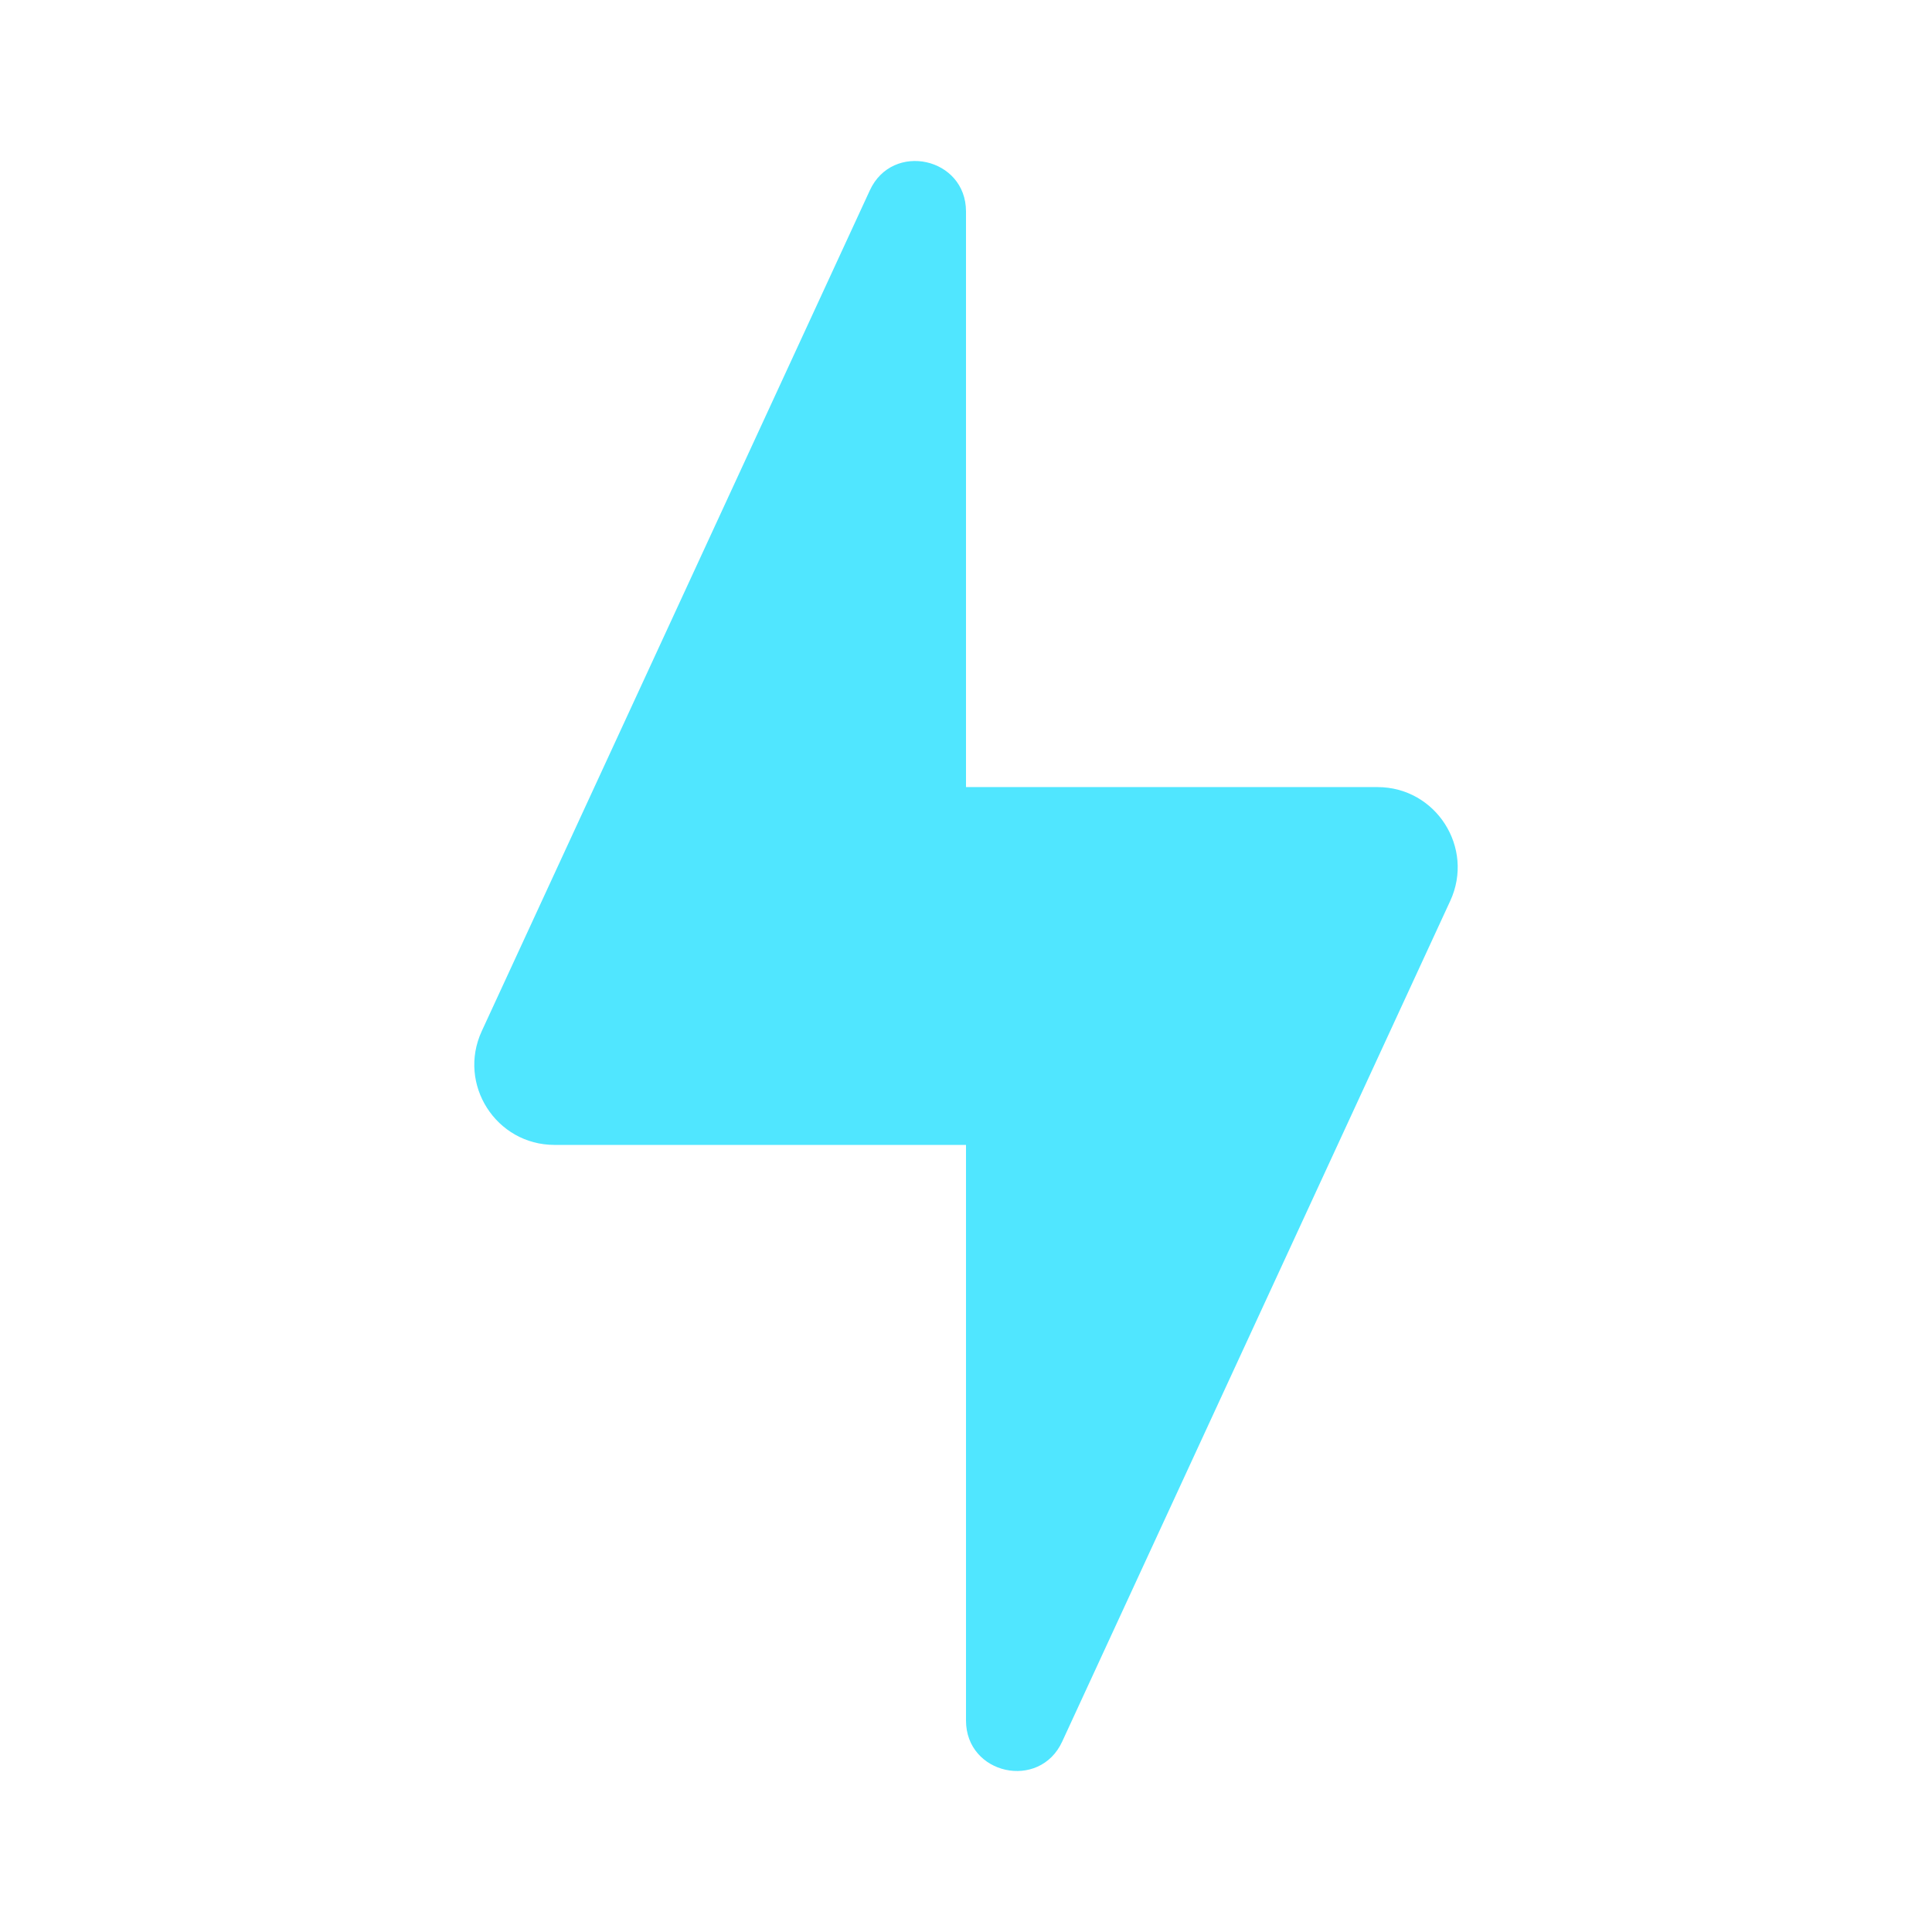
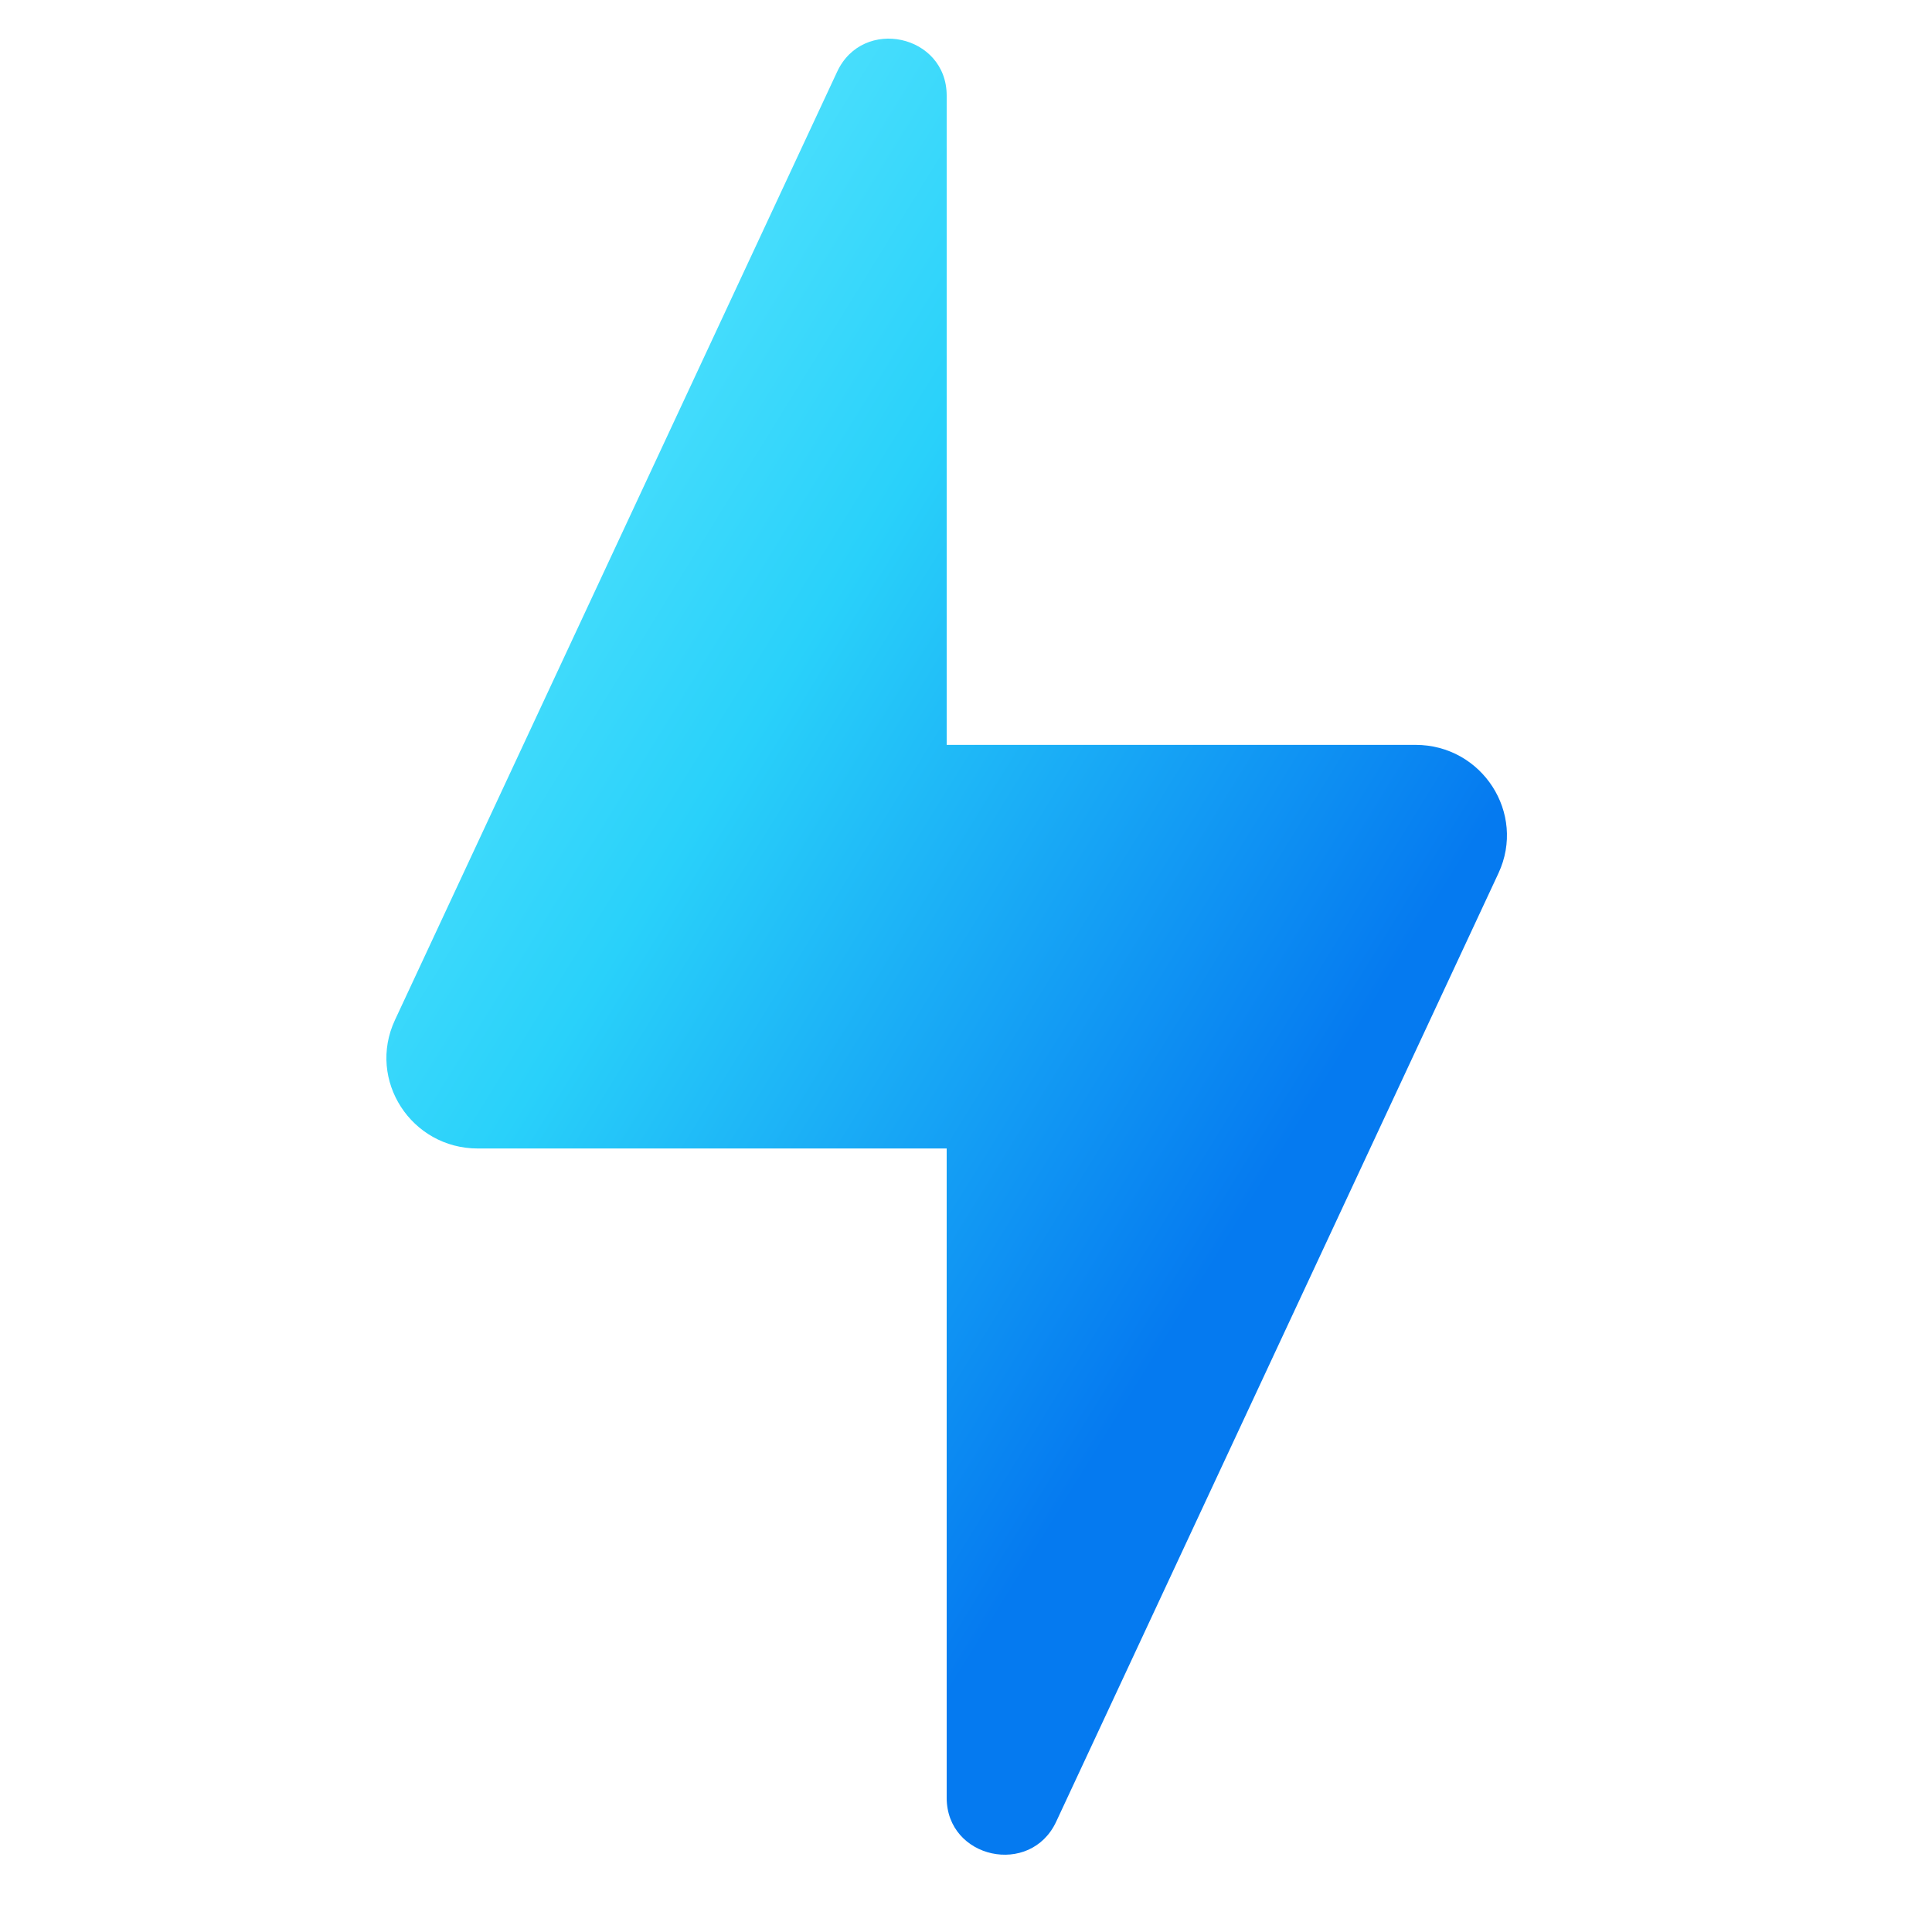
- <svg xmlns="http://www.w3.org/2000/svg" viewBox="0 0 48 48" width="240" height="240">
-   <path fill="#50e6ff" d="M24,42.746V28.445H13.778c-1.454,0-2.418-1.507-1.809-2.827l9.642-20.889C22.173,3.51,24,3.911,24,5.254v14.301h10.222c1.454,0,2.418,1.507,1.809,2.827l-9.642,20.889C25.827,44.49,24,44.089,24,42.746z" />
+ <svg xmlns="http://www.w3.org/2000/svg" width="50" height="50" viewBox="0 0 50 50" fill="none">
+   <path d="M24.5 46.526V29.723H12.367C10.642 29.723 9.497 27.952 10.22 26.401L21.665 1.857C22.331 0.424 24.5 0.896 24.5 2.474V19.277H36.633C38.358 19.277 39.502 21.048 38.78 22.599L27.335 47.143C26.669 48.576 24.5 48.104 24.5 46.526Z" fill="url(#paint0_linear_3_2)" />
+   <defs>
+     <linearGradient id="paint0_linear_3_2" x1="10" y1="1" x2="39.704" y2="19.328" gradientUnits="userSpaceOnUse">
+       <stop stop-color="#73F0FF" />
+       <stop offset="0.5" stop-color="#29D1FA" />
+       <stop offset="1" stop-color="#057AF0" />
+     </linearGradient>
+   </defs>
</svg>
